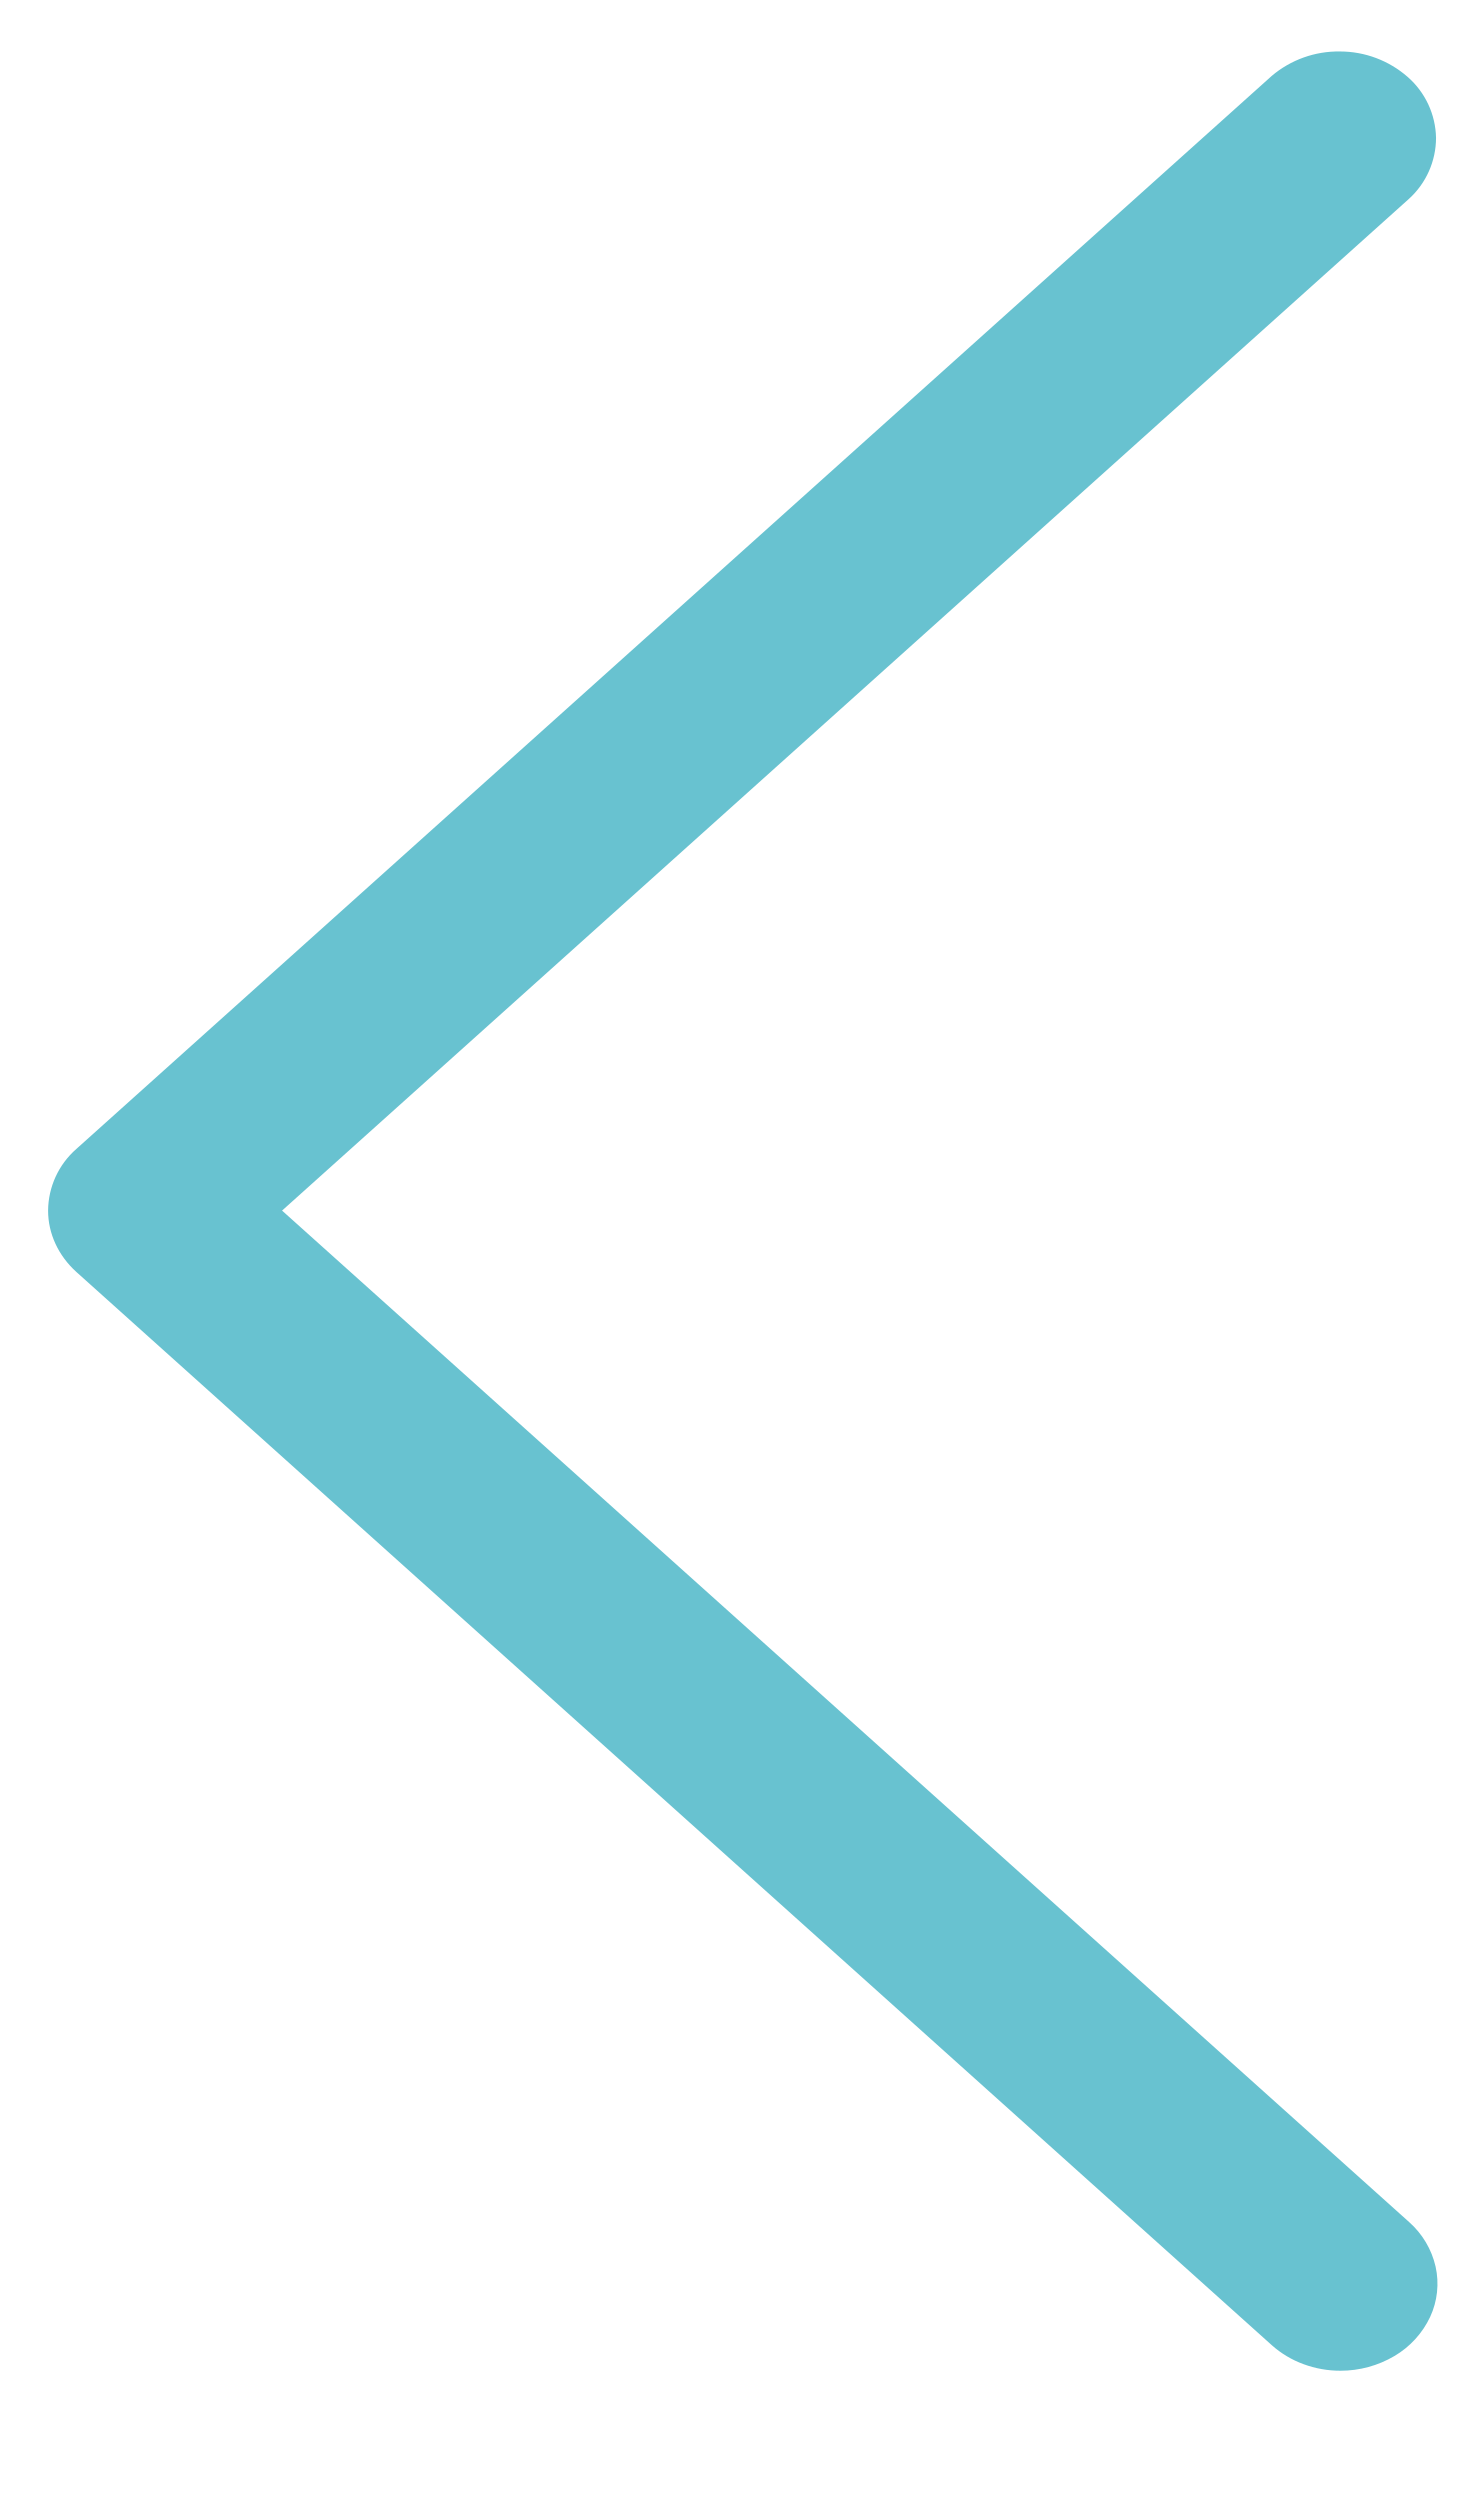
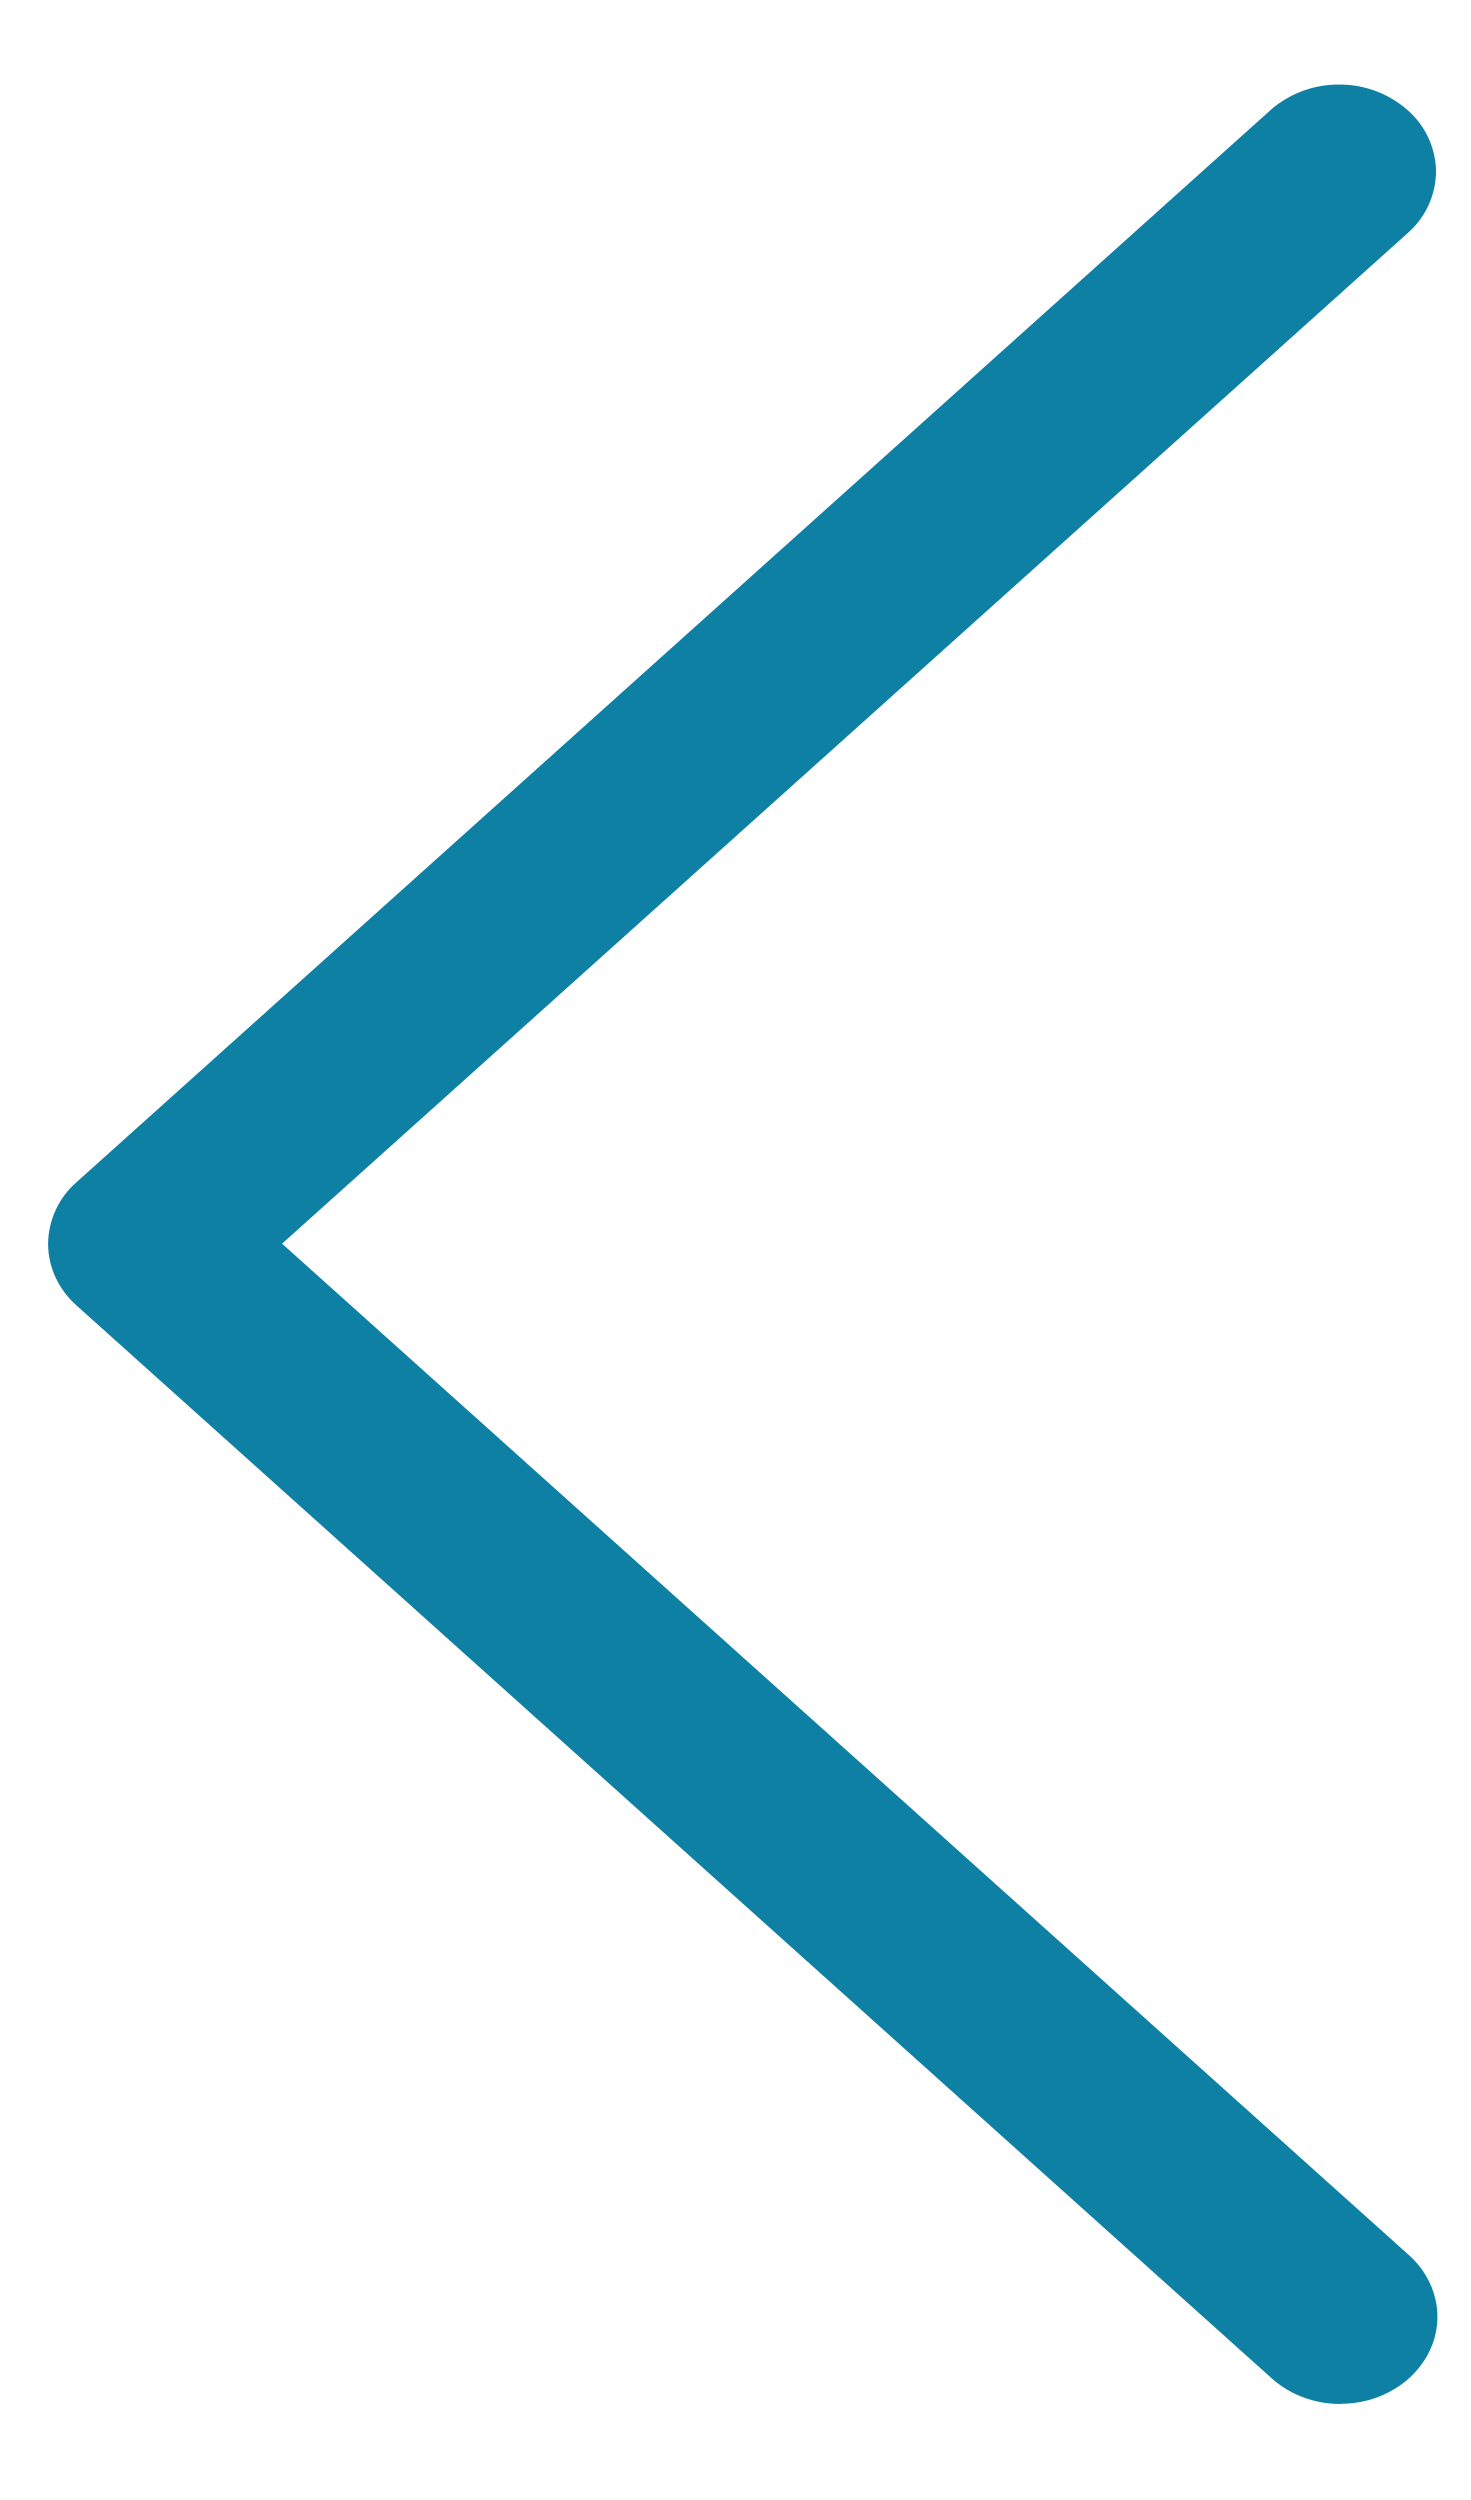
<svg xmlns="http://www.w3.org/2000/svg" width="10" height="17" fill="none">
-   <path d="M9.115 16.121a.72.72 0 00.367-.1.61.61 0 00.243-.266.536.536 0 00.037-.342.576.576 0 00-.18-.303L1.918 8.232 9.58 1.353a.561.561 0 00.185-.416.564.564 0 00-.193-.414.699.699 0 00-.46-.173.701.701 0 00-.464.166L.519 7.813a.563.563 0 00-.192.419c0 .157.07.307.193.418l8.129 7.298a.668.668 0 00.214.128.72.72 0 00.252.045z" fill="#68C2D0" />
+   <path d="M9.115 16.346c.13 0 .258-.034.366-.1a.61.61 0 00.243-.265.536.536 0 00.038-.342.576.576 0 00-.18-.303L1.918 8.457 9.58 1.578a.561.561 0 00.185-.416.564.564 0 00-.193-.413.699.699 0 00-.46-.174.701.701 0 00-.464.166L.519 8.04a.563.563 0 00-.192.418c0 .157.069.308.193.419l8.129 7.297a.668.668 0 00.214.128c.08.03.165.045.252.045z" fill="#0E80A4" />
</svg>
